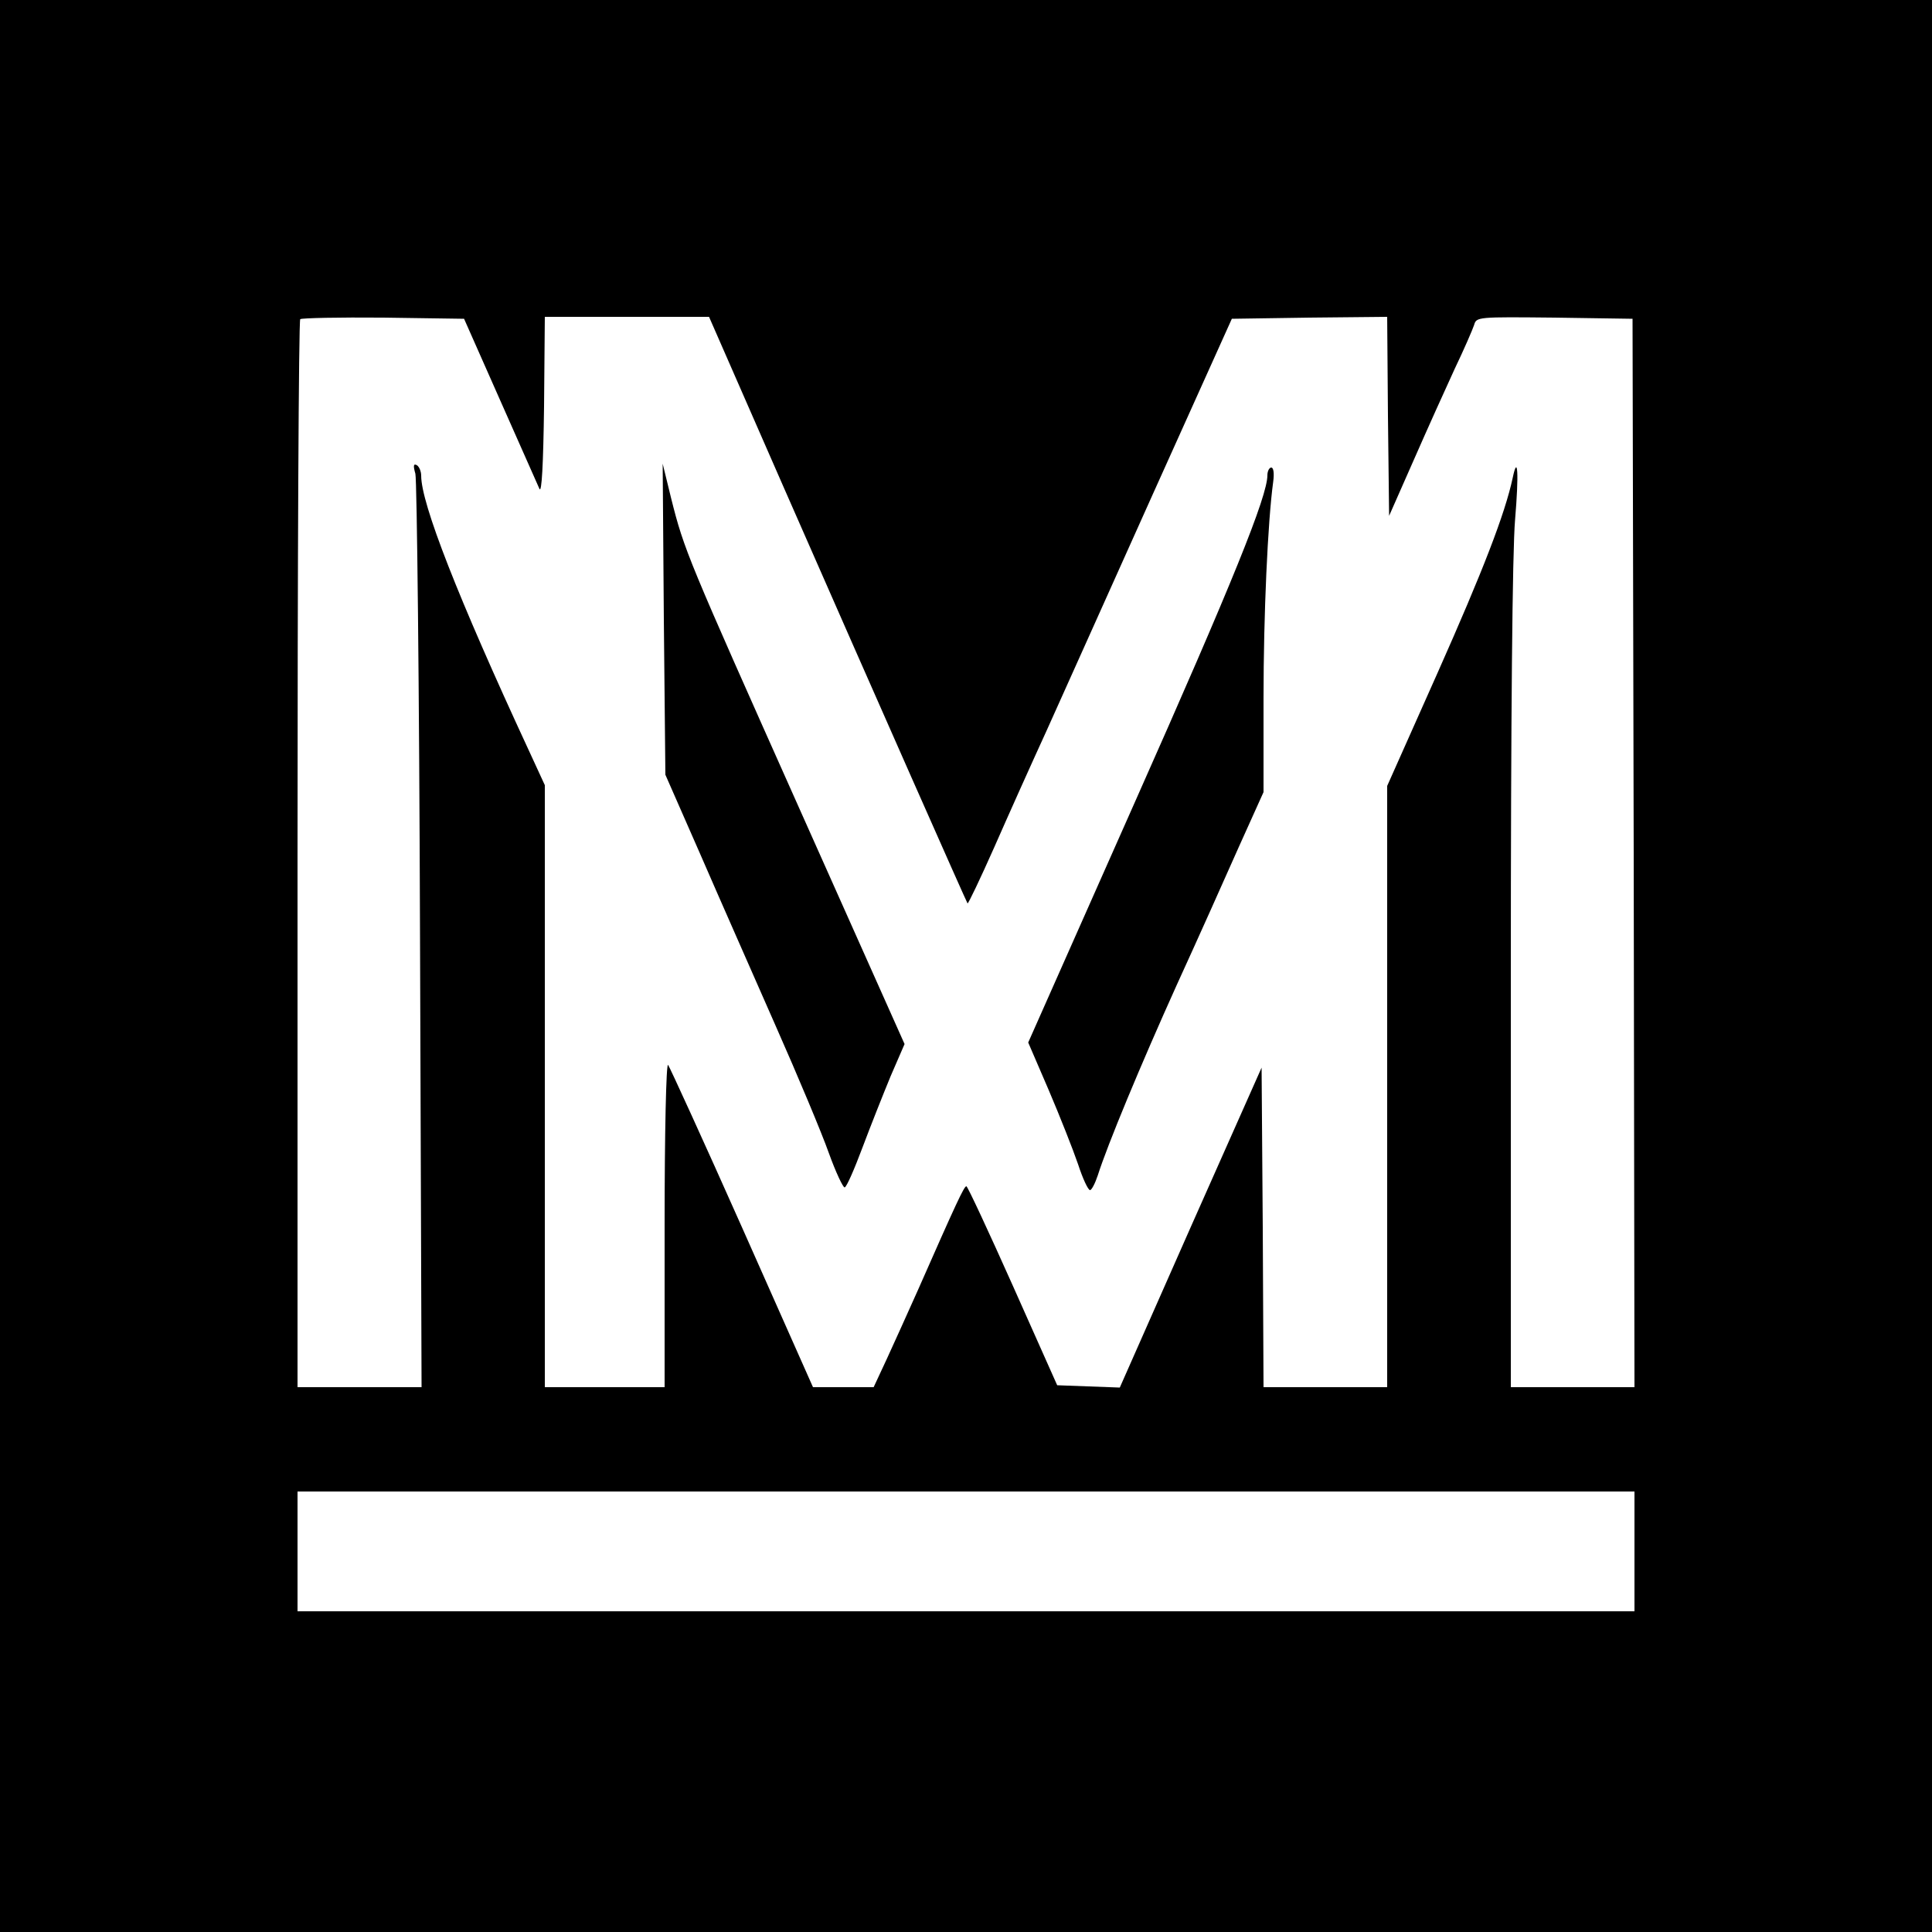
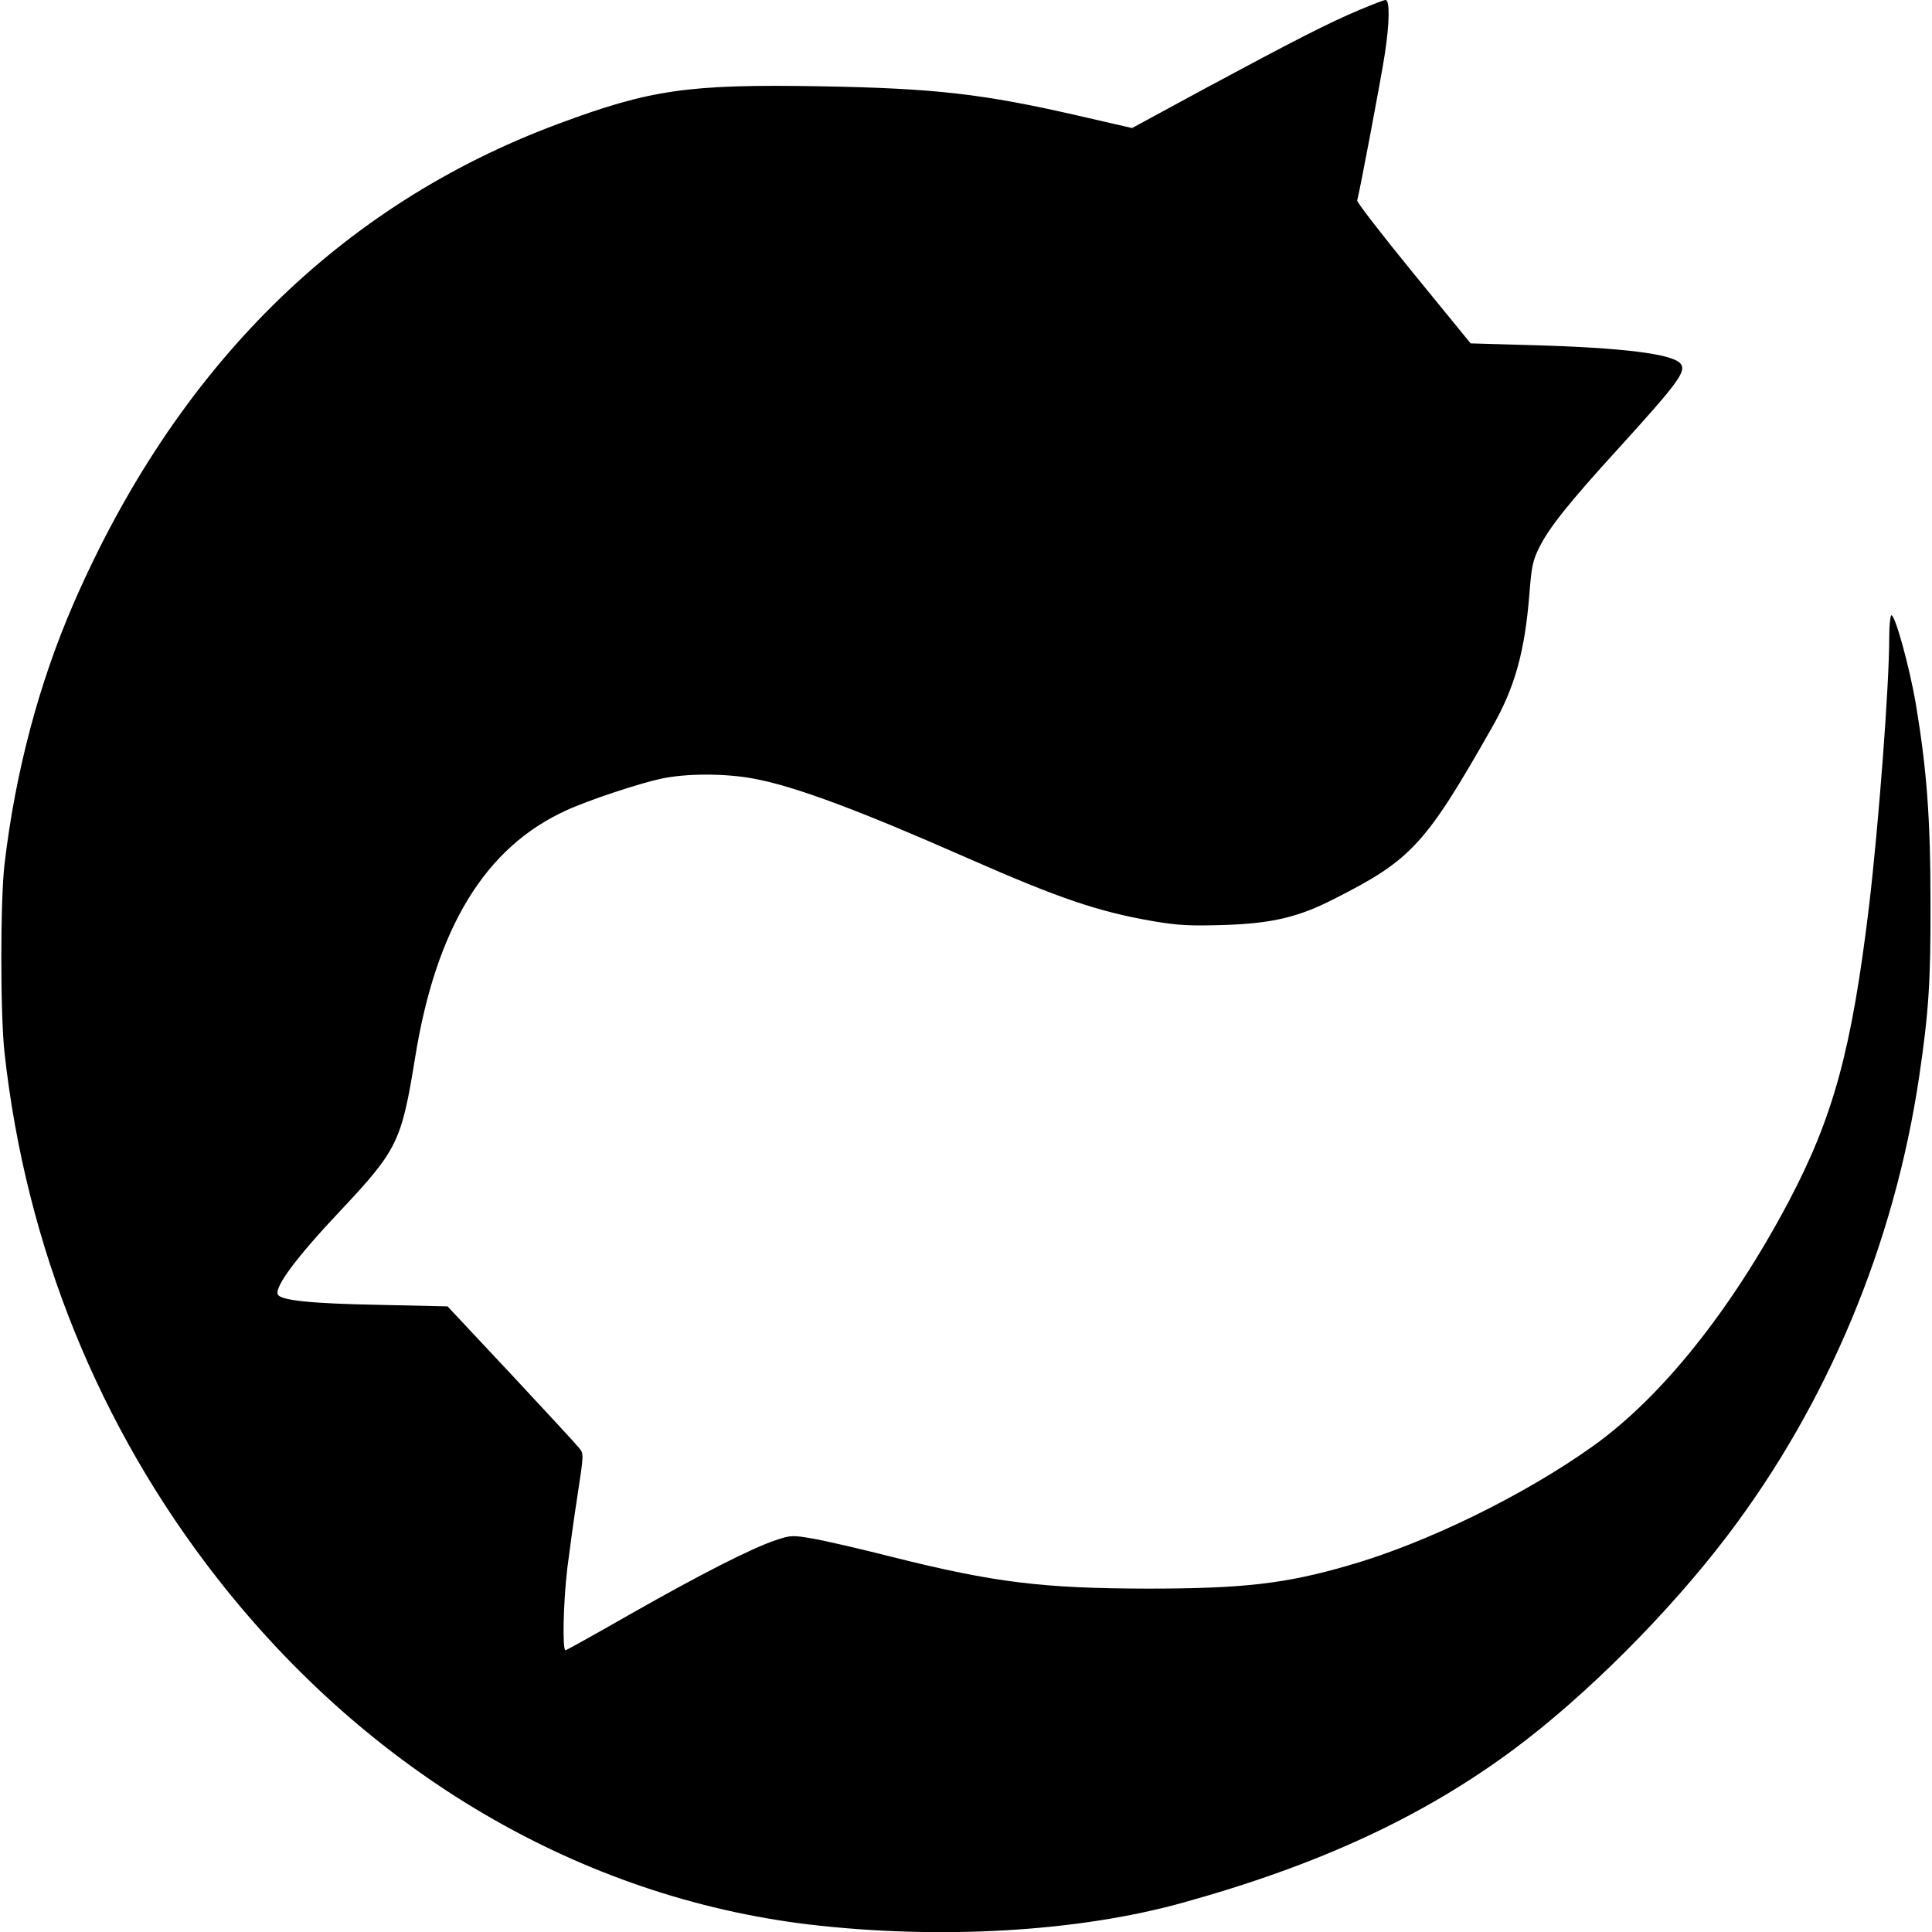
- <svg xmlns="http://www.w3.org/2000/svg" version="1.0" width="500pt" height="500pt" viewBox="0 0 500 500" preserveAspectRatio="xMidYMid meet">
-   <g transform="translate(0,500) scale(0.1,-0.1)" fill="#000000" stroke="none">
-     <path d="M0 2500 l0 -2500 2500 0 2500 0 0 2500 0 2500 -2500 0 -2500 0 0 -2500z m1294 1465 c51 -115 97 -219 102 -230 6 -13 10 63 12 213 l2 232 213 0 212 0 194 -443 c248 -565 472 -1071 475 -1075 2 -1 33 64 69 145 36 82 97 218 136 303 38 85 162 360 274 610 l205 455 201 3 201 2 2 -257 3 -258 64 145 c35 80 83 186 106 236 24 50 46 101 50 113 6 21 9 21 208 19 l202 -3 3 -1382 2 -1383 -160 0 -160 0 0 1059 c0 675 4 1106 11 1186 10 120 7 171 -6 109 -20 -94 -78 -243 -194 -504 l-131 -294 0 -778 0 -778 -160 0 -160 0 -2 414 -3 413 -184 -414 -183 -414 -81 3 -81 3 -115 258 c-63 141 -117 257 -120 257 -6 0 -26 -43 -126 -270 -26 -58 -62 -138 -80 -177 l-34 -73 -78 0 -79 0 -183 412 c-101 227 -188 417 -192 422 -5 6 -9 -178 -9 -412 l0 -422 -155 0 -155 0 0 779 0 779 -41 89 c-185 399 -279 640 -279 712 0 11 -5 23 -11 27 -9 5 -10 -1 -4 -22 4 -16 10 -554 12 -1196 l4 -1168 -160 0 -161 0 0 1378 c0 758 3 1382 7 1386 4 3 101 5 215 4 l209 -3 93 -210z m2936 -2980 l0 -155 -1730 0 -1730 0 0 155 0 155 1730 0 1730 0 0 -155z" />
-     <path d="M1718 3397 l4 -402 90 -205 c49 -113 137 -312 195 -444 58 -131 120 -279 138 -330 18 -50 37 -90 41 -89 5 1 25 47 46 103 21 56 54 139 73 185 l36 83 -272 609 c-291 652 -298 668 -332 803 l-22 90 3 -403z" />
-     <path d="M3280 3770 c0 -54 -90 -277 -343 -846 l-276 -622 53 -123 c29 -68 63 -154 76 -192 12 -37 26 -67 31 -67 4 0 13 17 20 38 25 79 111 286 204 492 54 118 126 279 161 358 l64 142 0 243 c0 217 11 458 25 560 3 22 1 37 -5 37 -5 0 -10 -9 -10 -20z" />
+ <svg xmlns="http://www.w3.org/2000/svg" version="1.0" width="768pt" height="768pt" viewBox="0 0 768 768" preserveAspectRatio="xMidYMid meet">
+   <g transform="translate(0,768) scale(0.1,-0.1)" fill="#000000" stroke="none">
+     <path d="M5405 7641 c-124 -52 -260 -122 -608 -309 l-297 -161 -213 49 c-379 87 -570 109 -1027 117 -524 9 -675 -13 -1040 -149 -867 -322 -1519 -968 -1928 -1908 -138 -318 -231 -670 -274 -1035 -17 -146 -17 -597 0 -750 85 -771 376 -1488 845 -2088 609 -779 1446 -1268 2352 -1377 517 -61 1068 -30 1485 86 542 150 956 342 1316 609 287 213 618 544 851 851 398 524 663 1158 762 1824 38 257 46 378 45 695 0 331 -15 528 -58 785 -25 148 -84 362 -98 354 -4 -3 -8 -42 -8 -87 0 -194 -42 -744 -80 -1067 -69 -573 -142 -839 -319 -1175 -229 -433 -506 -779 -778 -973 -274 -196 -665 -387 -973 -475 -251 -73 -420 -92 -800 -92 -417 1 -606 24 -1010 125 -129 33 -273 66 -320 74 -80 14 -88 13 -145 -6 -97 -32 -302 -137 -575 -292 -140 -80 -258 -146 -262 -146 -13 0 -9 188 7 325 9 72 27 203 41 293 24 157 25 163 7 185 -10 13 -132 145 -271 294 l-253 270 -272 6 c-273 5 -394 18 -403 42 -12 31 77 150 249 332 227 242 243 274 297 608 83 517 279 838 602 984 89 41 289 107 378 126 99 21 253 21 365 0 164 -30 420 -126 851 -316 364 -160 518 -213 739 -251 100 -17 147 -19 280 -15 191 6 297 31 439 104 307 155 363 216 629 685 90 158 129 301 147 532 8 102 13 129 39 180 39 79 119 179 317 396 238 262 269 305 244 335 -32 38 -228 63 -590 73 l-244 7 -227 278 c-125 153 -226 284 -224 290 8 25 96 490 110 583 19 124 20 214 3 214 -7 0 -53 -18 -103 -39z" />
  </g>
</svg>
